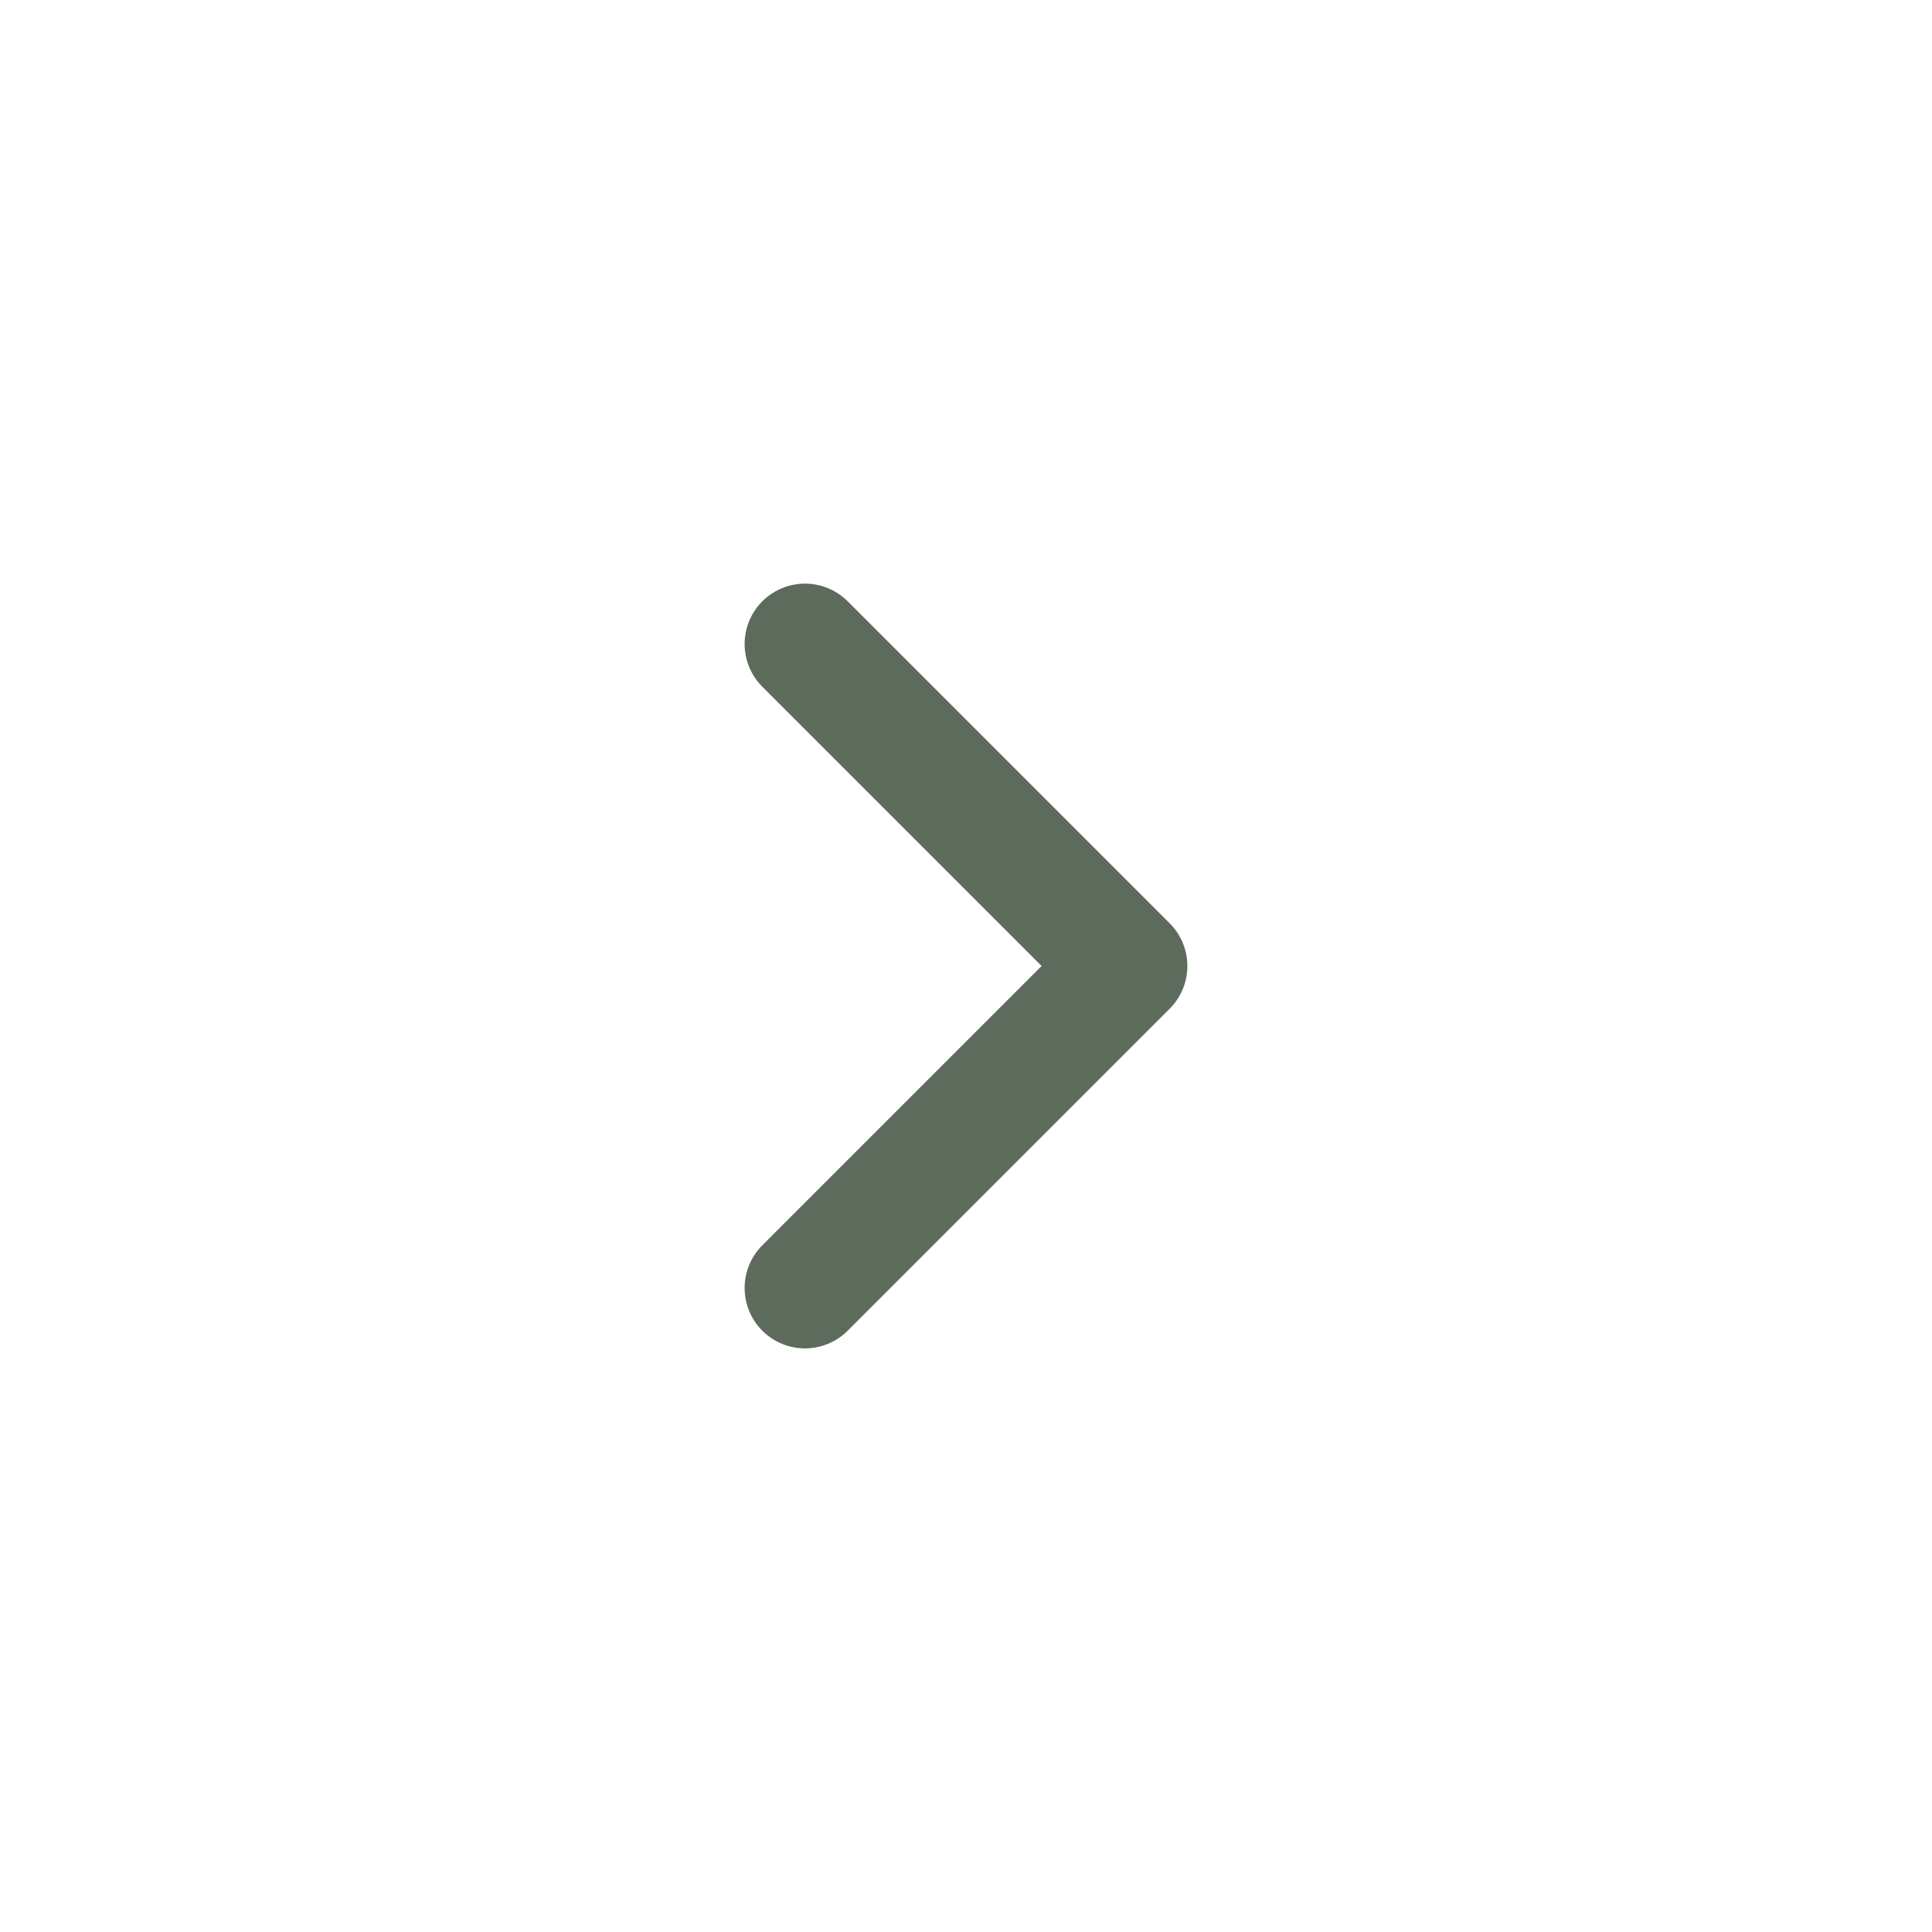
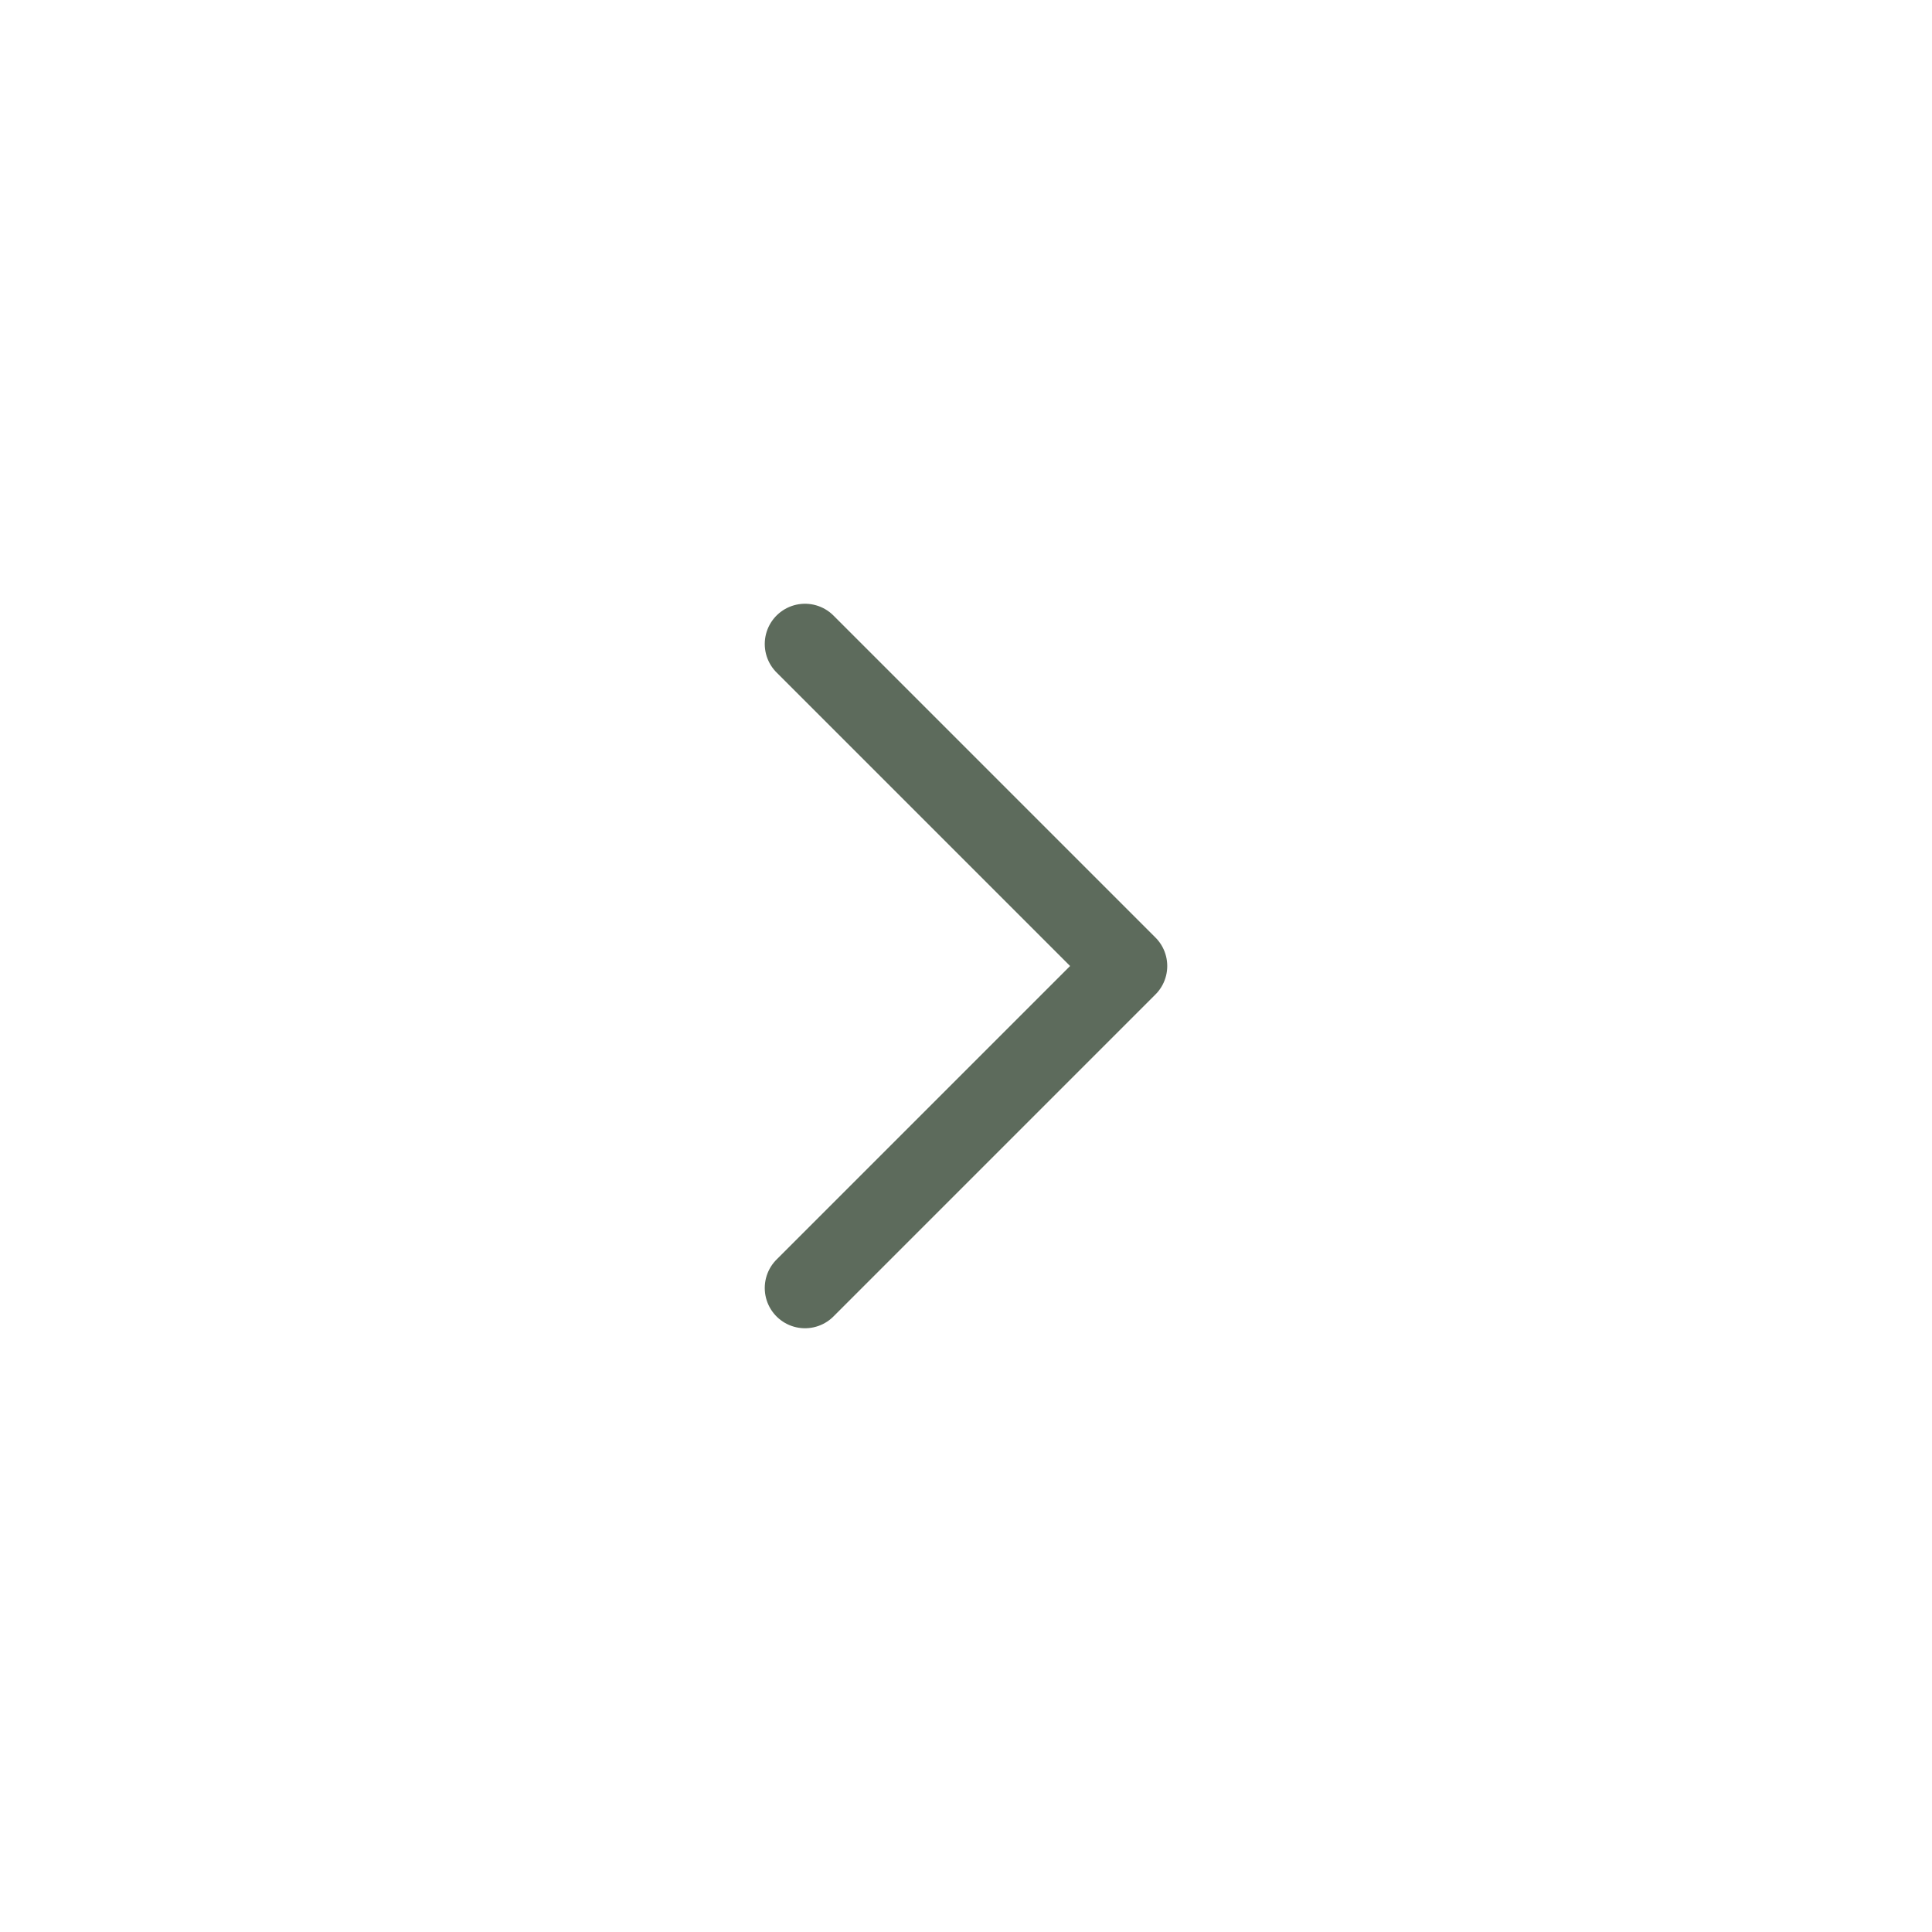
<svg xmlns="http://www.w3.org/2000/svg" width="24" height="24" viewBox="0 0 24 24" fill="none">
-   <path d="M10 16L14 12L10 8" stroke="#5D6B5C" stroke-width="1.5" stroke-linecap="round" stroke-linejoin="round" />
+   <path d="M10 16L14 12L10 8" stroke="#5D6B5C" strokeWidth="1.5" stroke-linecap="round" stroke-linejoin="round" />
</svg>
